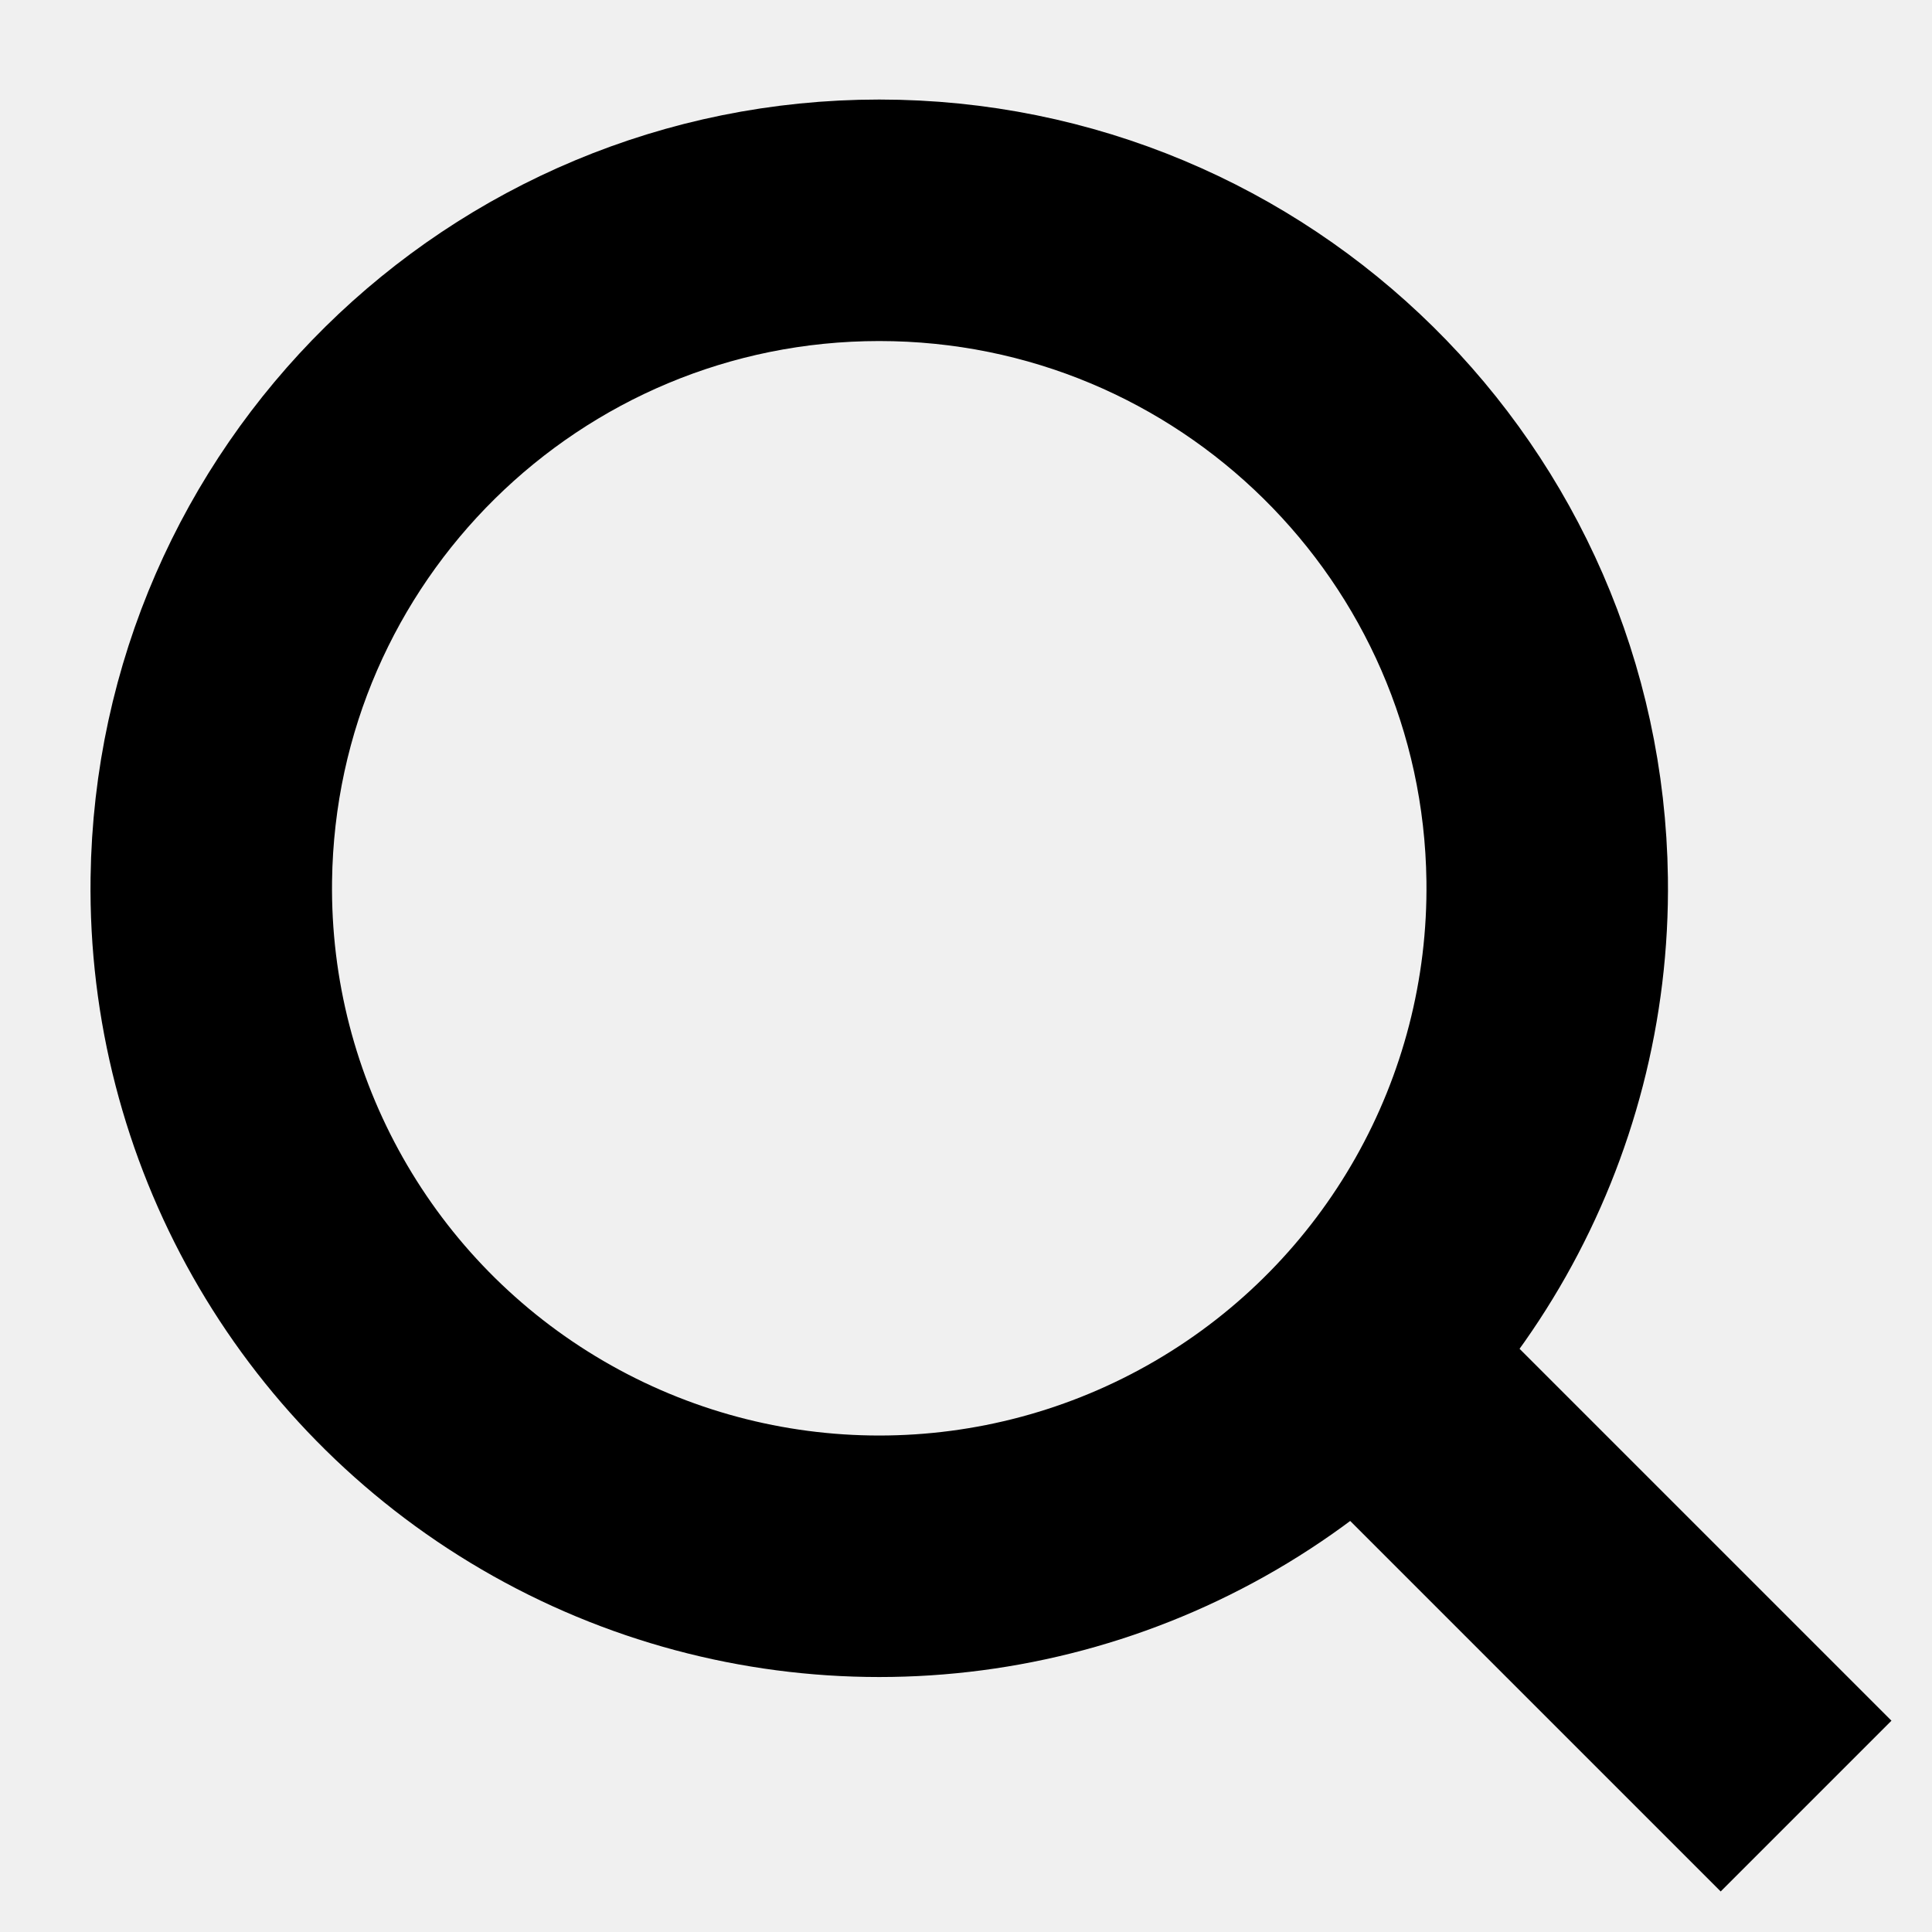
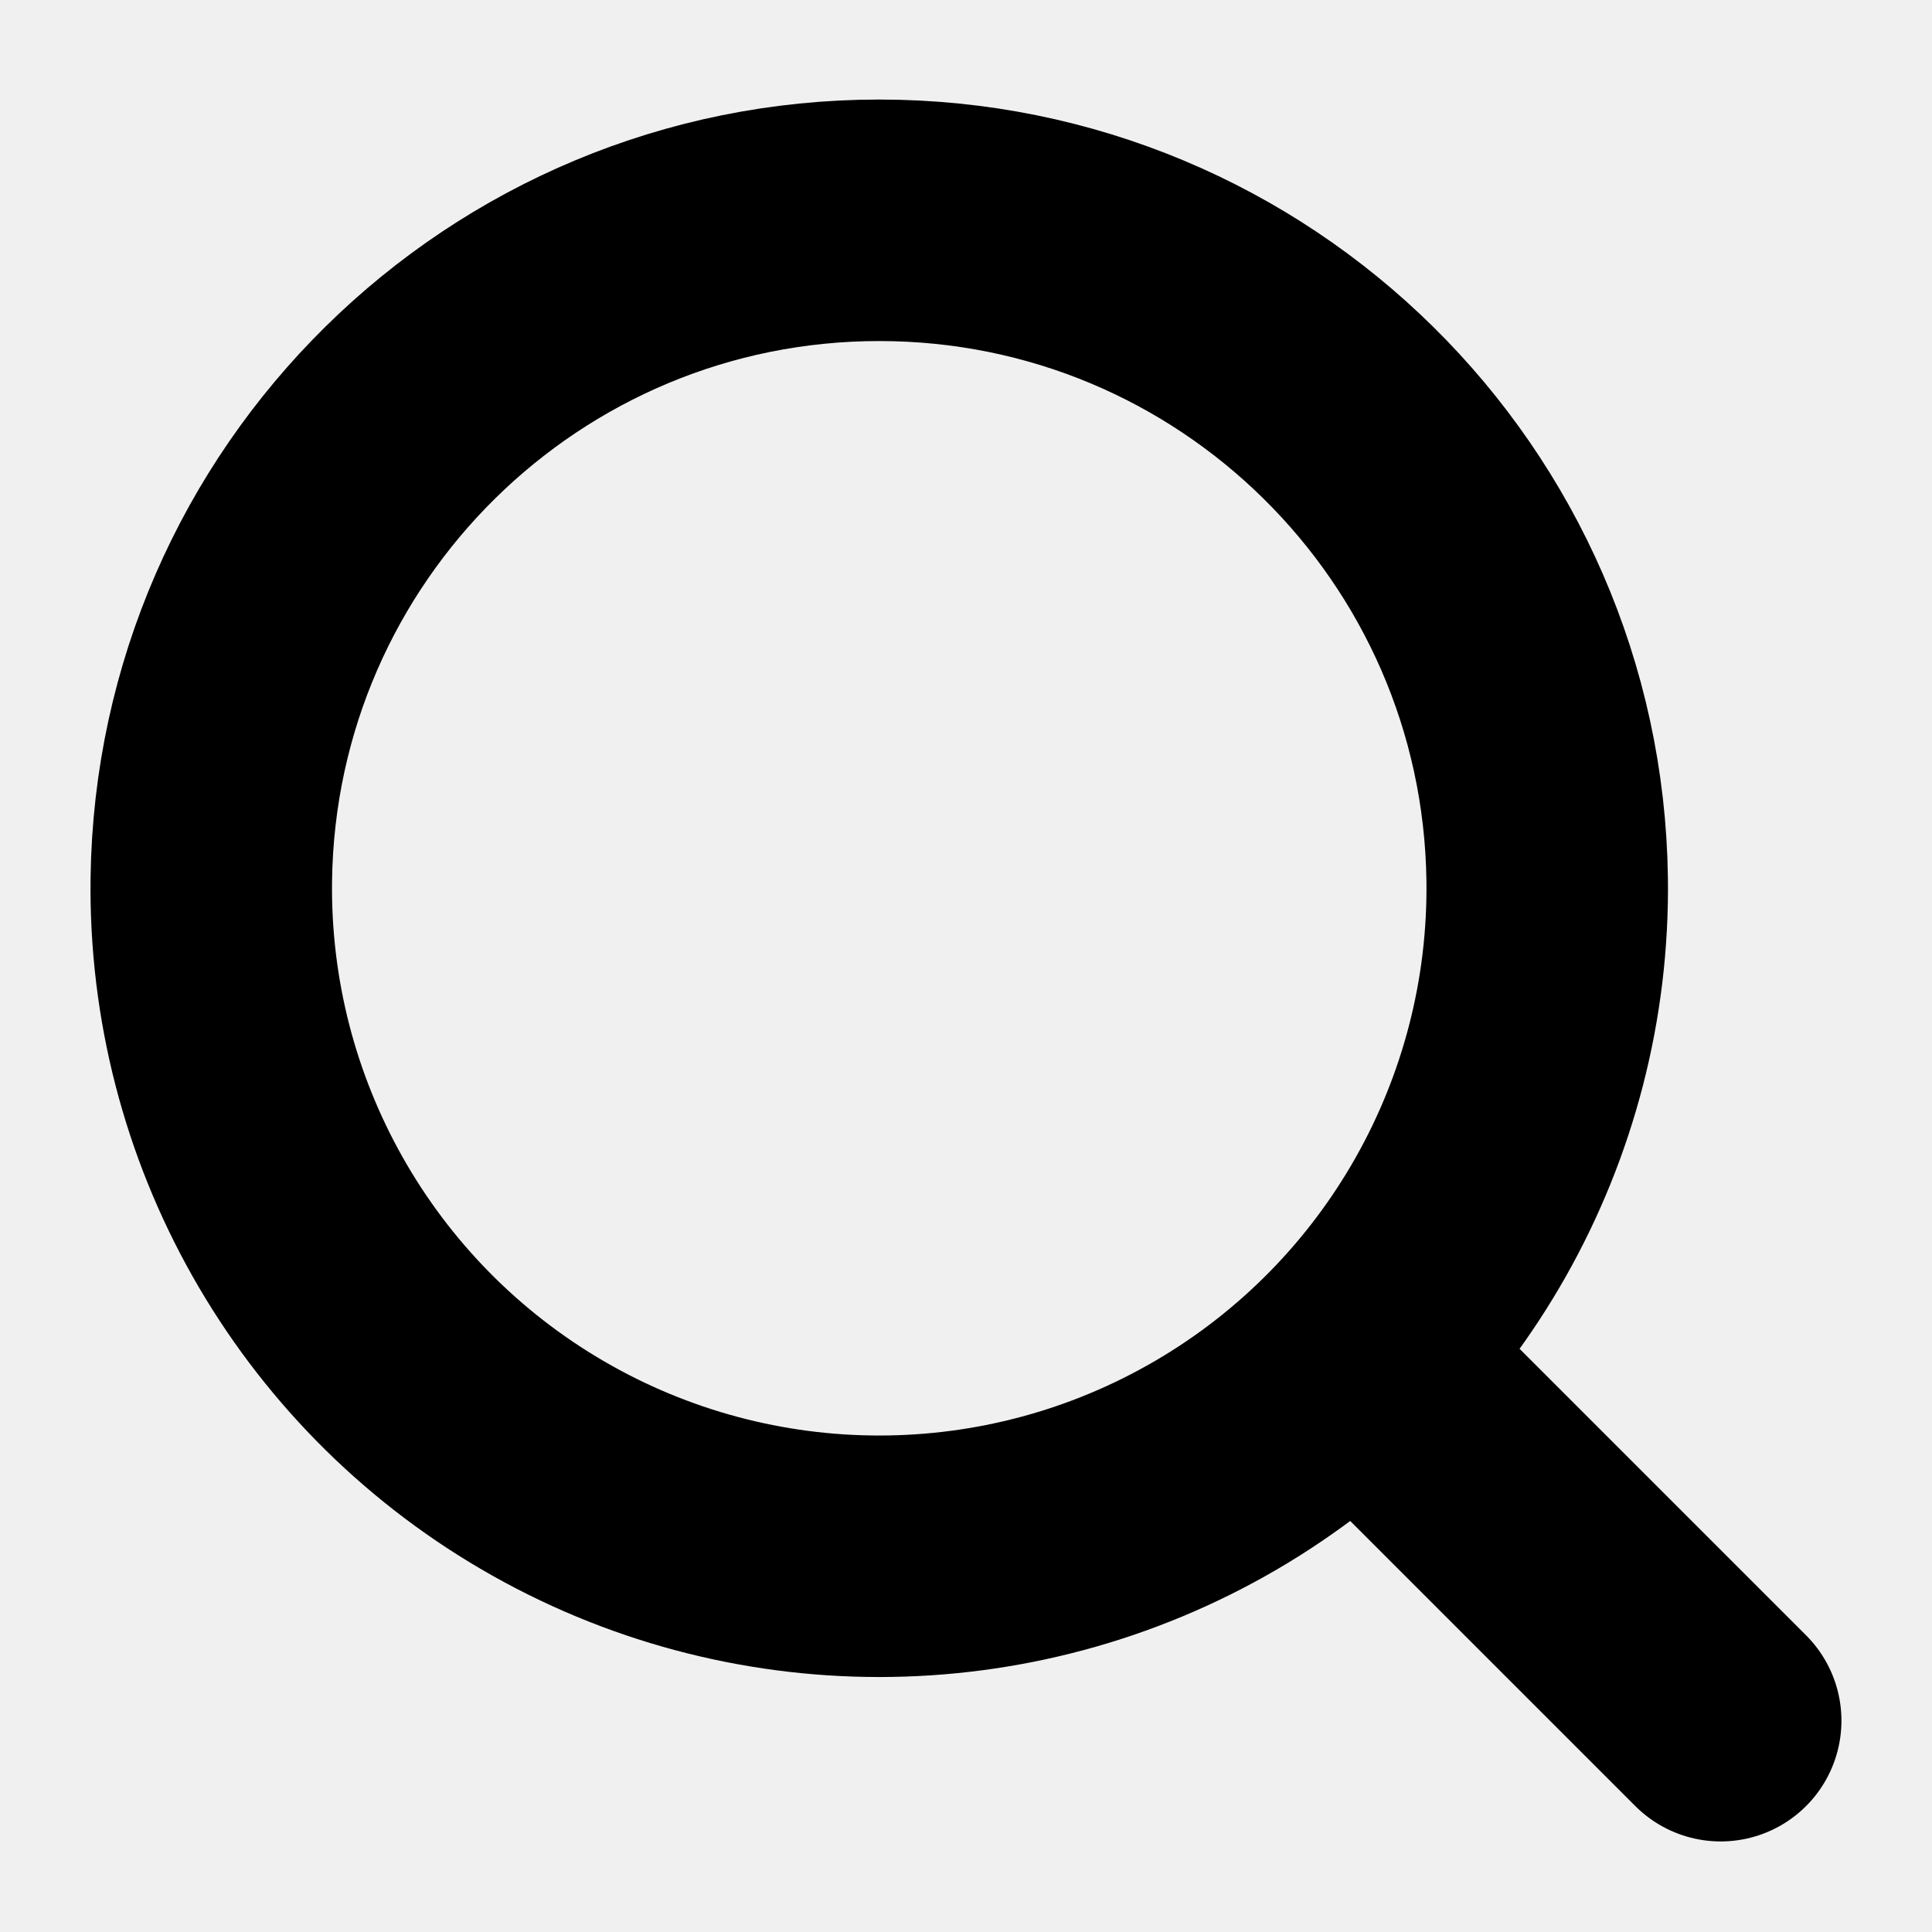
<svg xmlns="http://www.w3.org/2000/svg" width="16" height="16" fill="none" viewBox="0 0 16 16">
  <g clip-path="url(#a)">
-     <path stroke="currentColor" stroke-linecap="square" stroke-width="2" d="m14.25 14.25-2.648-2.648m1.211-4.32a5.532 5.532 0 1 1-11.063 0 5.532 5.532 0 0 1 11.063 0Z" />
+     <path stroke="currentColor" stroke-linecap="round" stroke-width="2" d="m14.25 14.25-2.648-2.648m1.211-4.32a5.532 5.532 0 1 1-11.063 0 5.532 5.532 0 0 1 11.063 0Z" />
  </g>
  <defs>
    <clipPath id="a">
      <path fill="#fff" d="M0 0h16v16H0z" />
    </clipPath>
  </defs>
</svg>
